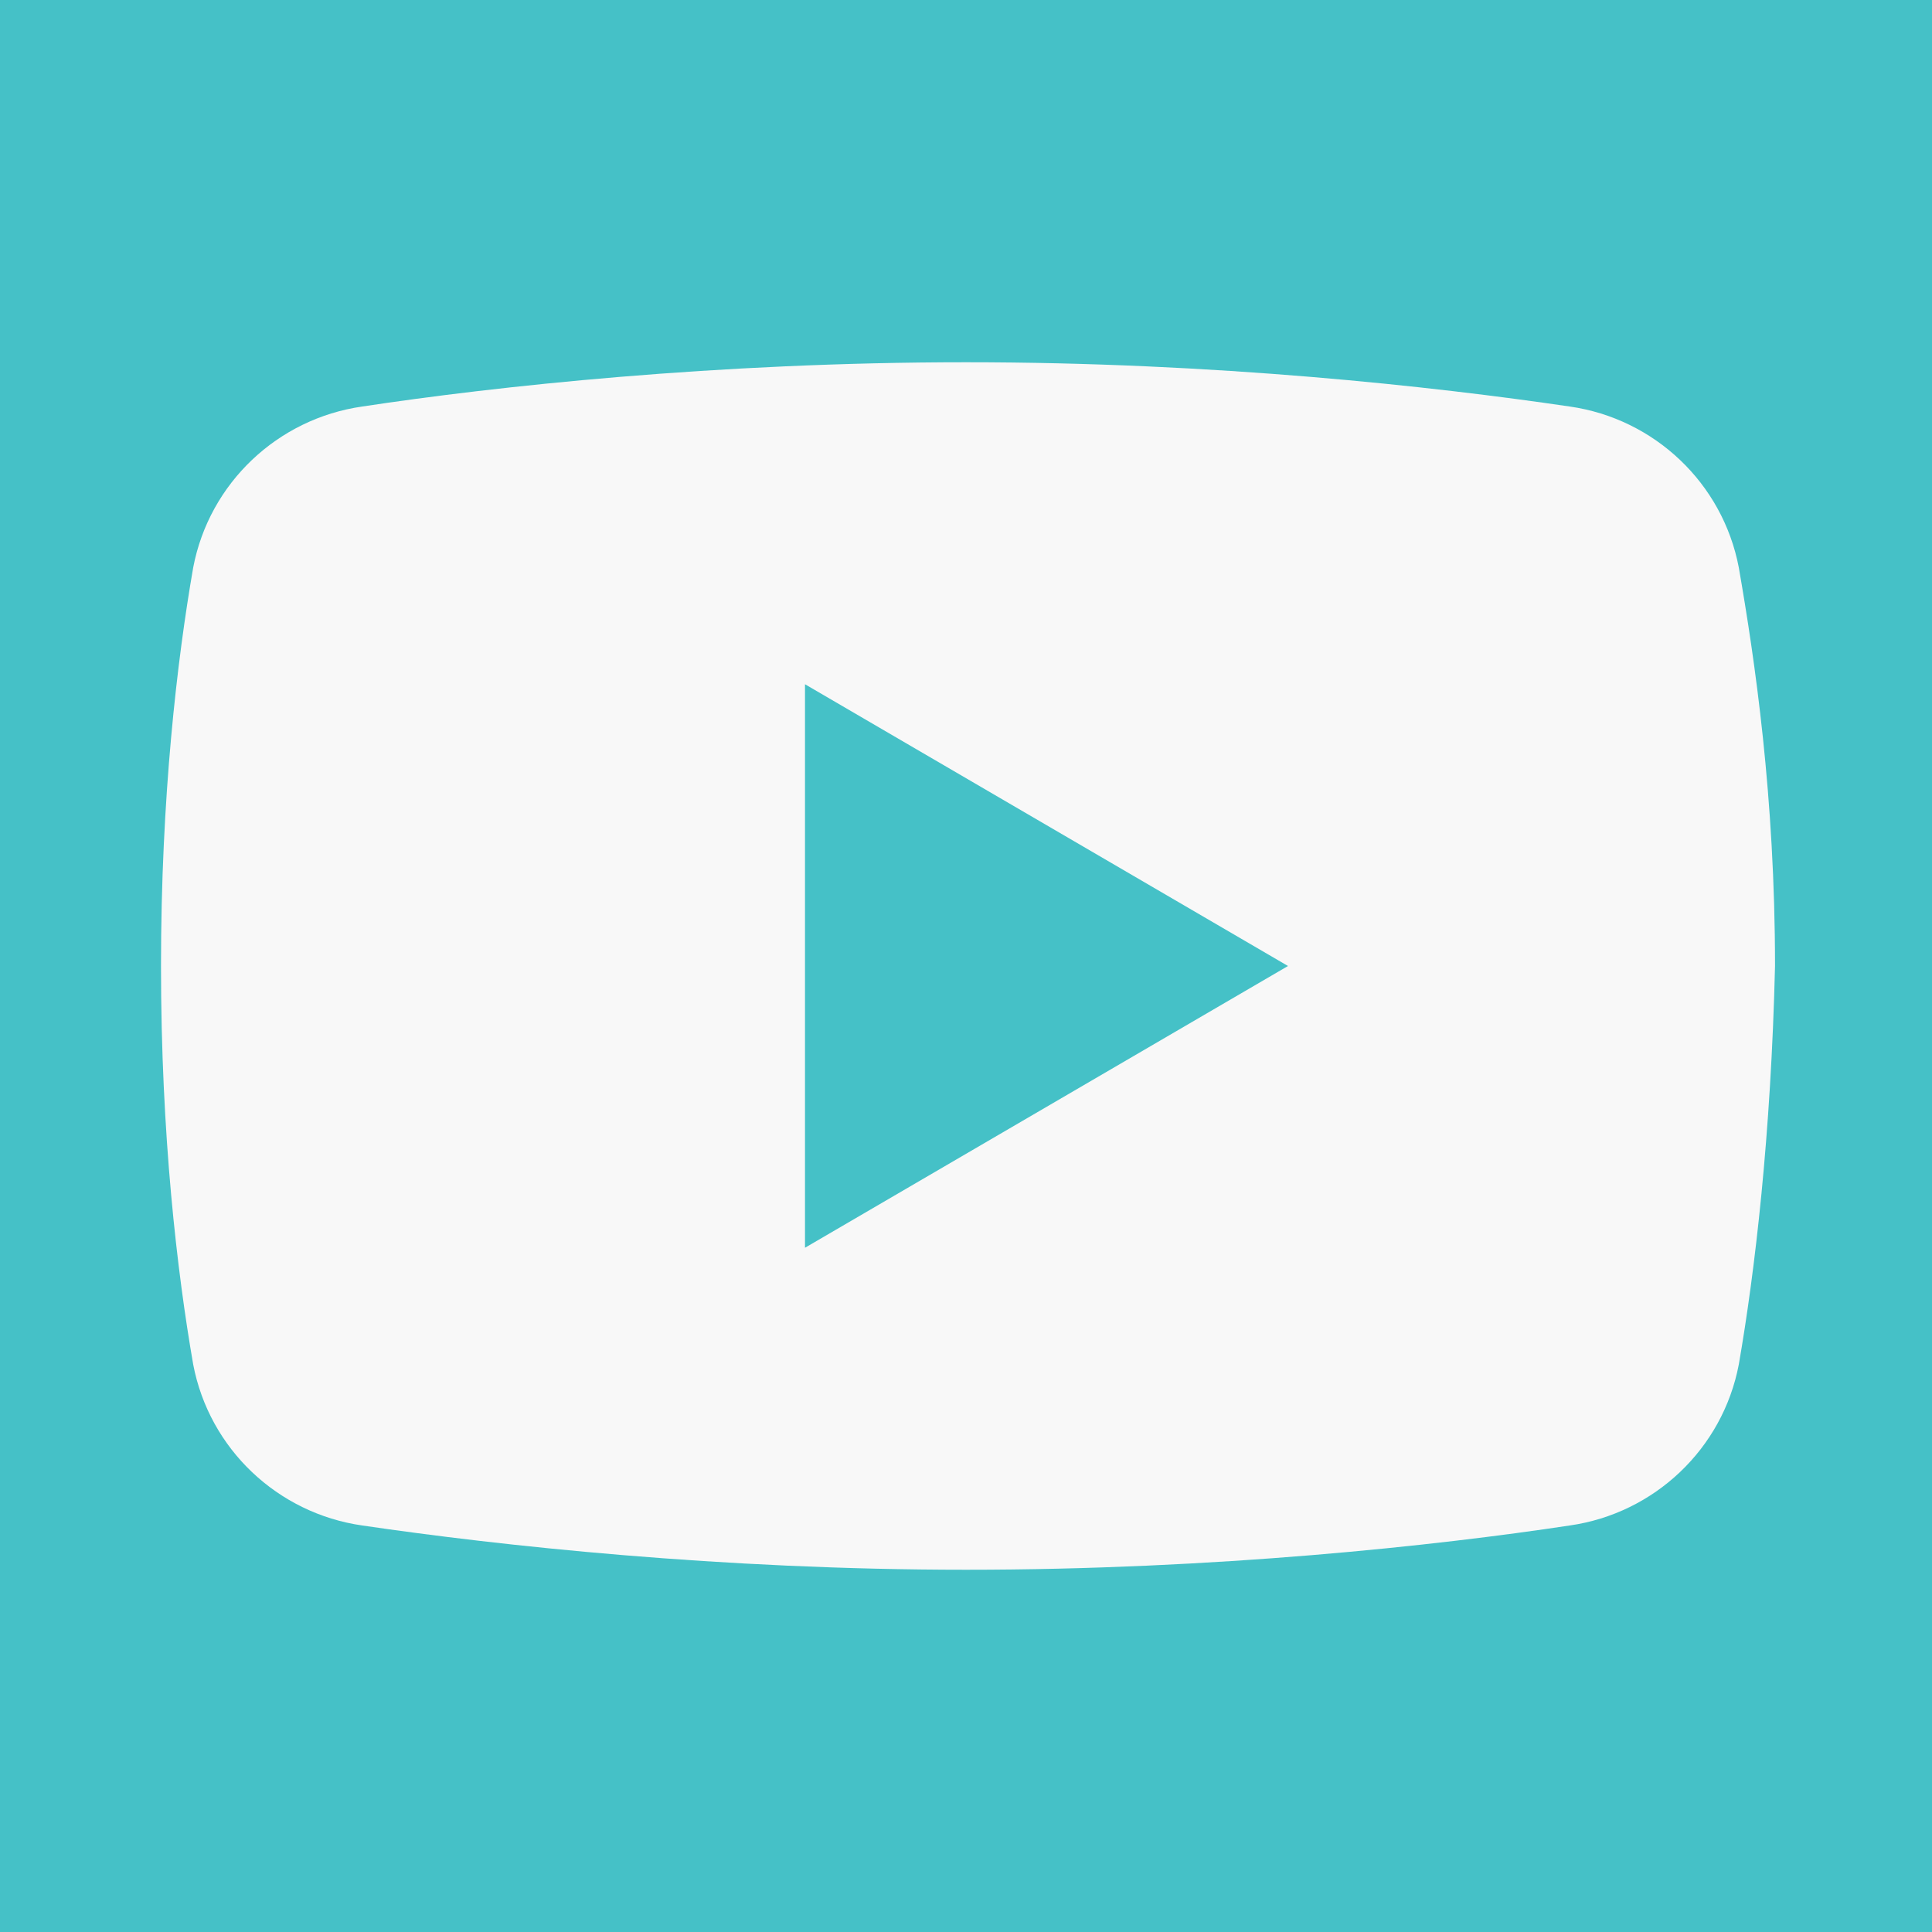
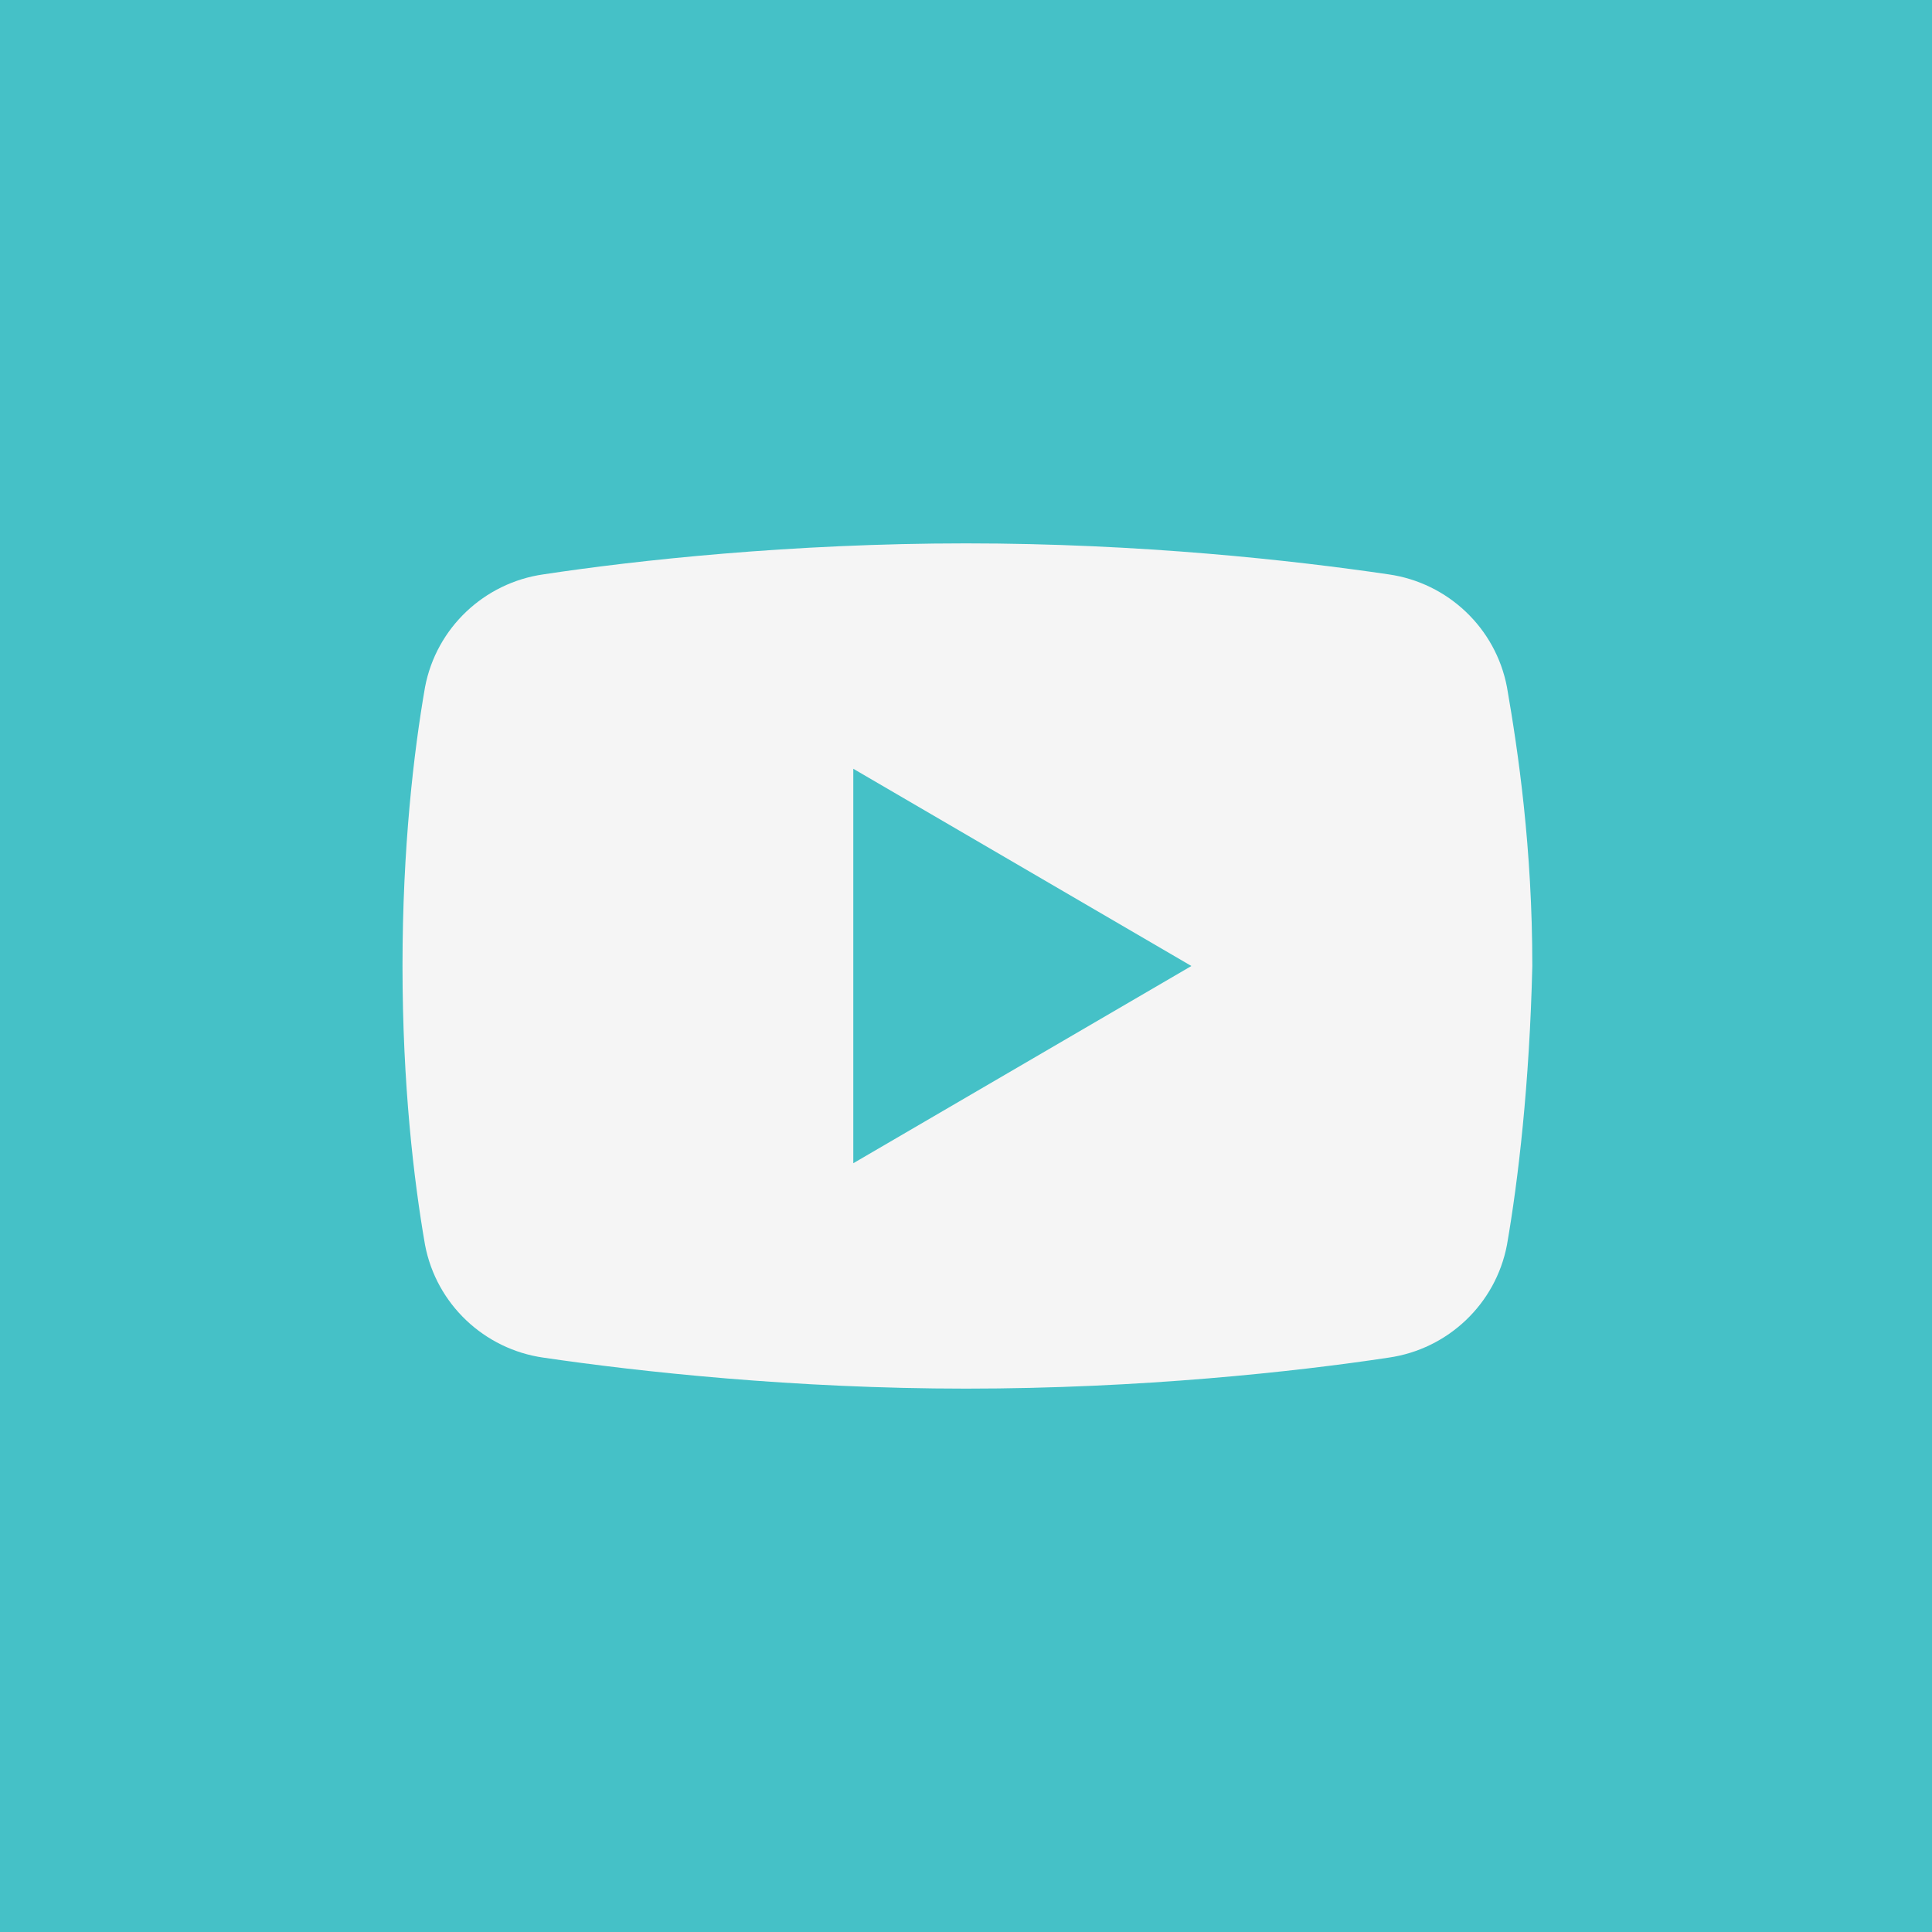
<svg xmlns="http://www.w3.org/2000/svg" viewBox="0,0,256,256" width="48px" height="48px">
-   <g fill="#45c1c7" fill-rule="nonzero" stroke="none" stroke-width="1" stroke-linecap="butt" stroke-linejoin="miter" stroke-miterlimit="10" stroke-dasharray="" stroke-dashoffset="0" font-family="none" font-weight="none" font-size="none" text-anchor="none" style="mix-blend-mode: normal">
-     <path d="M0,256v-256h256v256z" id="bgRectangle" />
-   </g>
-   <g fill="none" fill-rule="nonzero" stroke="none" stroke-width="1" stroke-linecap="butt" stroke-linejoin="miter" stroke-miterlimit="10" stroke-dasharray="" stroke-dashoffset="0" font-family="none" font-weight="none" font-size="none" text-anchor="none" style="mix-blend-mode: normal">
-     <g transform="scale(5.33333,5.33333)">
-       <path d="M43.2,33.9c-0.4,2.1 -2.1,3.7 -4.2,4c-3.3,0.5 -8.8,1.1 -15,1.1c-6.1,0 -11.6,-0.6 -15,-1.1c-2.1,-0.3 -3.8,-1.9 -4.2,-4c-0.4,-2.3 -0.8,-5.7 -0.8,-9.9c0,-4.2 0.4,-7.6 0.8,-9.9c0.4,-2.1 2.1,-3.7 4.2,-4c3.3,-0.5 8.8,-1.1 15,-1.1c6.2,0 11.6,0.6 15,1.1c2.1,0.3 3.8,1.9 4.2,4c0.4,2.3 0.9,5.7 0.9,9.9c-0.1,4.2 -0.5,7.6 -0.9,9.9z" fill="#f8f8f8" />
-       <path d="M20,31v-14l12,7z" fill="#45c1c7" />
+   <g transform="translate(38.4,38.4) scale(0.7,0.7)">
+     <g fill="#45c1c7" fill-rule="nonzero" stroke="none" stroke-width="1" stroke-linecap="butt" stroke-linejoin="miter" stroke-miterlimit="10" stroke-dasharray="" stroke-dashoffset="0" font-family="none" font-weight="none" font-size="none" text-anchor="none" style="mix-blend-mode: normal">
+       <path d="M-54.857,310.857v-365.714h365.714v365.714z" id="bgRectangle" />
+     </g>
+     <g fill="none" fill-rule="nonzero" stroke="none" stroke-width="1" stroke-linecap="butt" stroke-linejoin="miter" stroke-miterlimit="10" stroke-dasharray="" stroke-dashoffset="0" font-family="none" font-weight="none" font-size="none" text-anchor="none" style="mix-blend-mode: normal">
+       <g transform="scale(5.33333,5.33333)">
+         <path d="M43.2,33.9c-0.4,2.1 -2.1,3.7 -4.2,4c-3.3,0.5 -8.8,1.1 -15,1.1c-6.1,0 -11.6,-0.6 -15,-1.1c-2.1,-0.3 -3.8,-1.9 -4.2,-4c-0.4,-2.3 -0.8,-5.7 -0.8,-9.9c0,-4.2 0.4,-7.6 0.8,-9.9c0.4,-2.1 2.1,-3.7 4.2,-4c3.3,-0.5 8.8,-1.1 15,-1.1c6.2,0 11.6,0.6 15,1.1c2.1,0.3 3.8,1.9 4.2,4c0.4,2.3 0.9,5.7 0.9,9.9c-0.1,4.2 -0.5,7.6 -0.9,9.9z" fill="#f5f5f5" />
+         <path d="M20,31v-14l12,7z" fill="#45c1c7" />
+       </g>
    </g>
  </g>
</svg>
